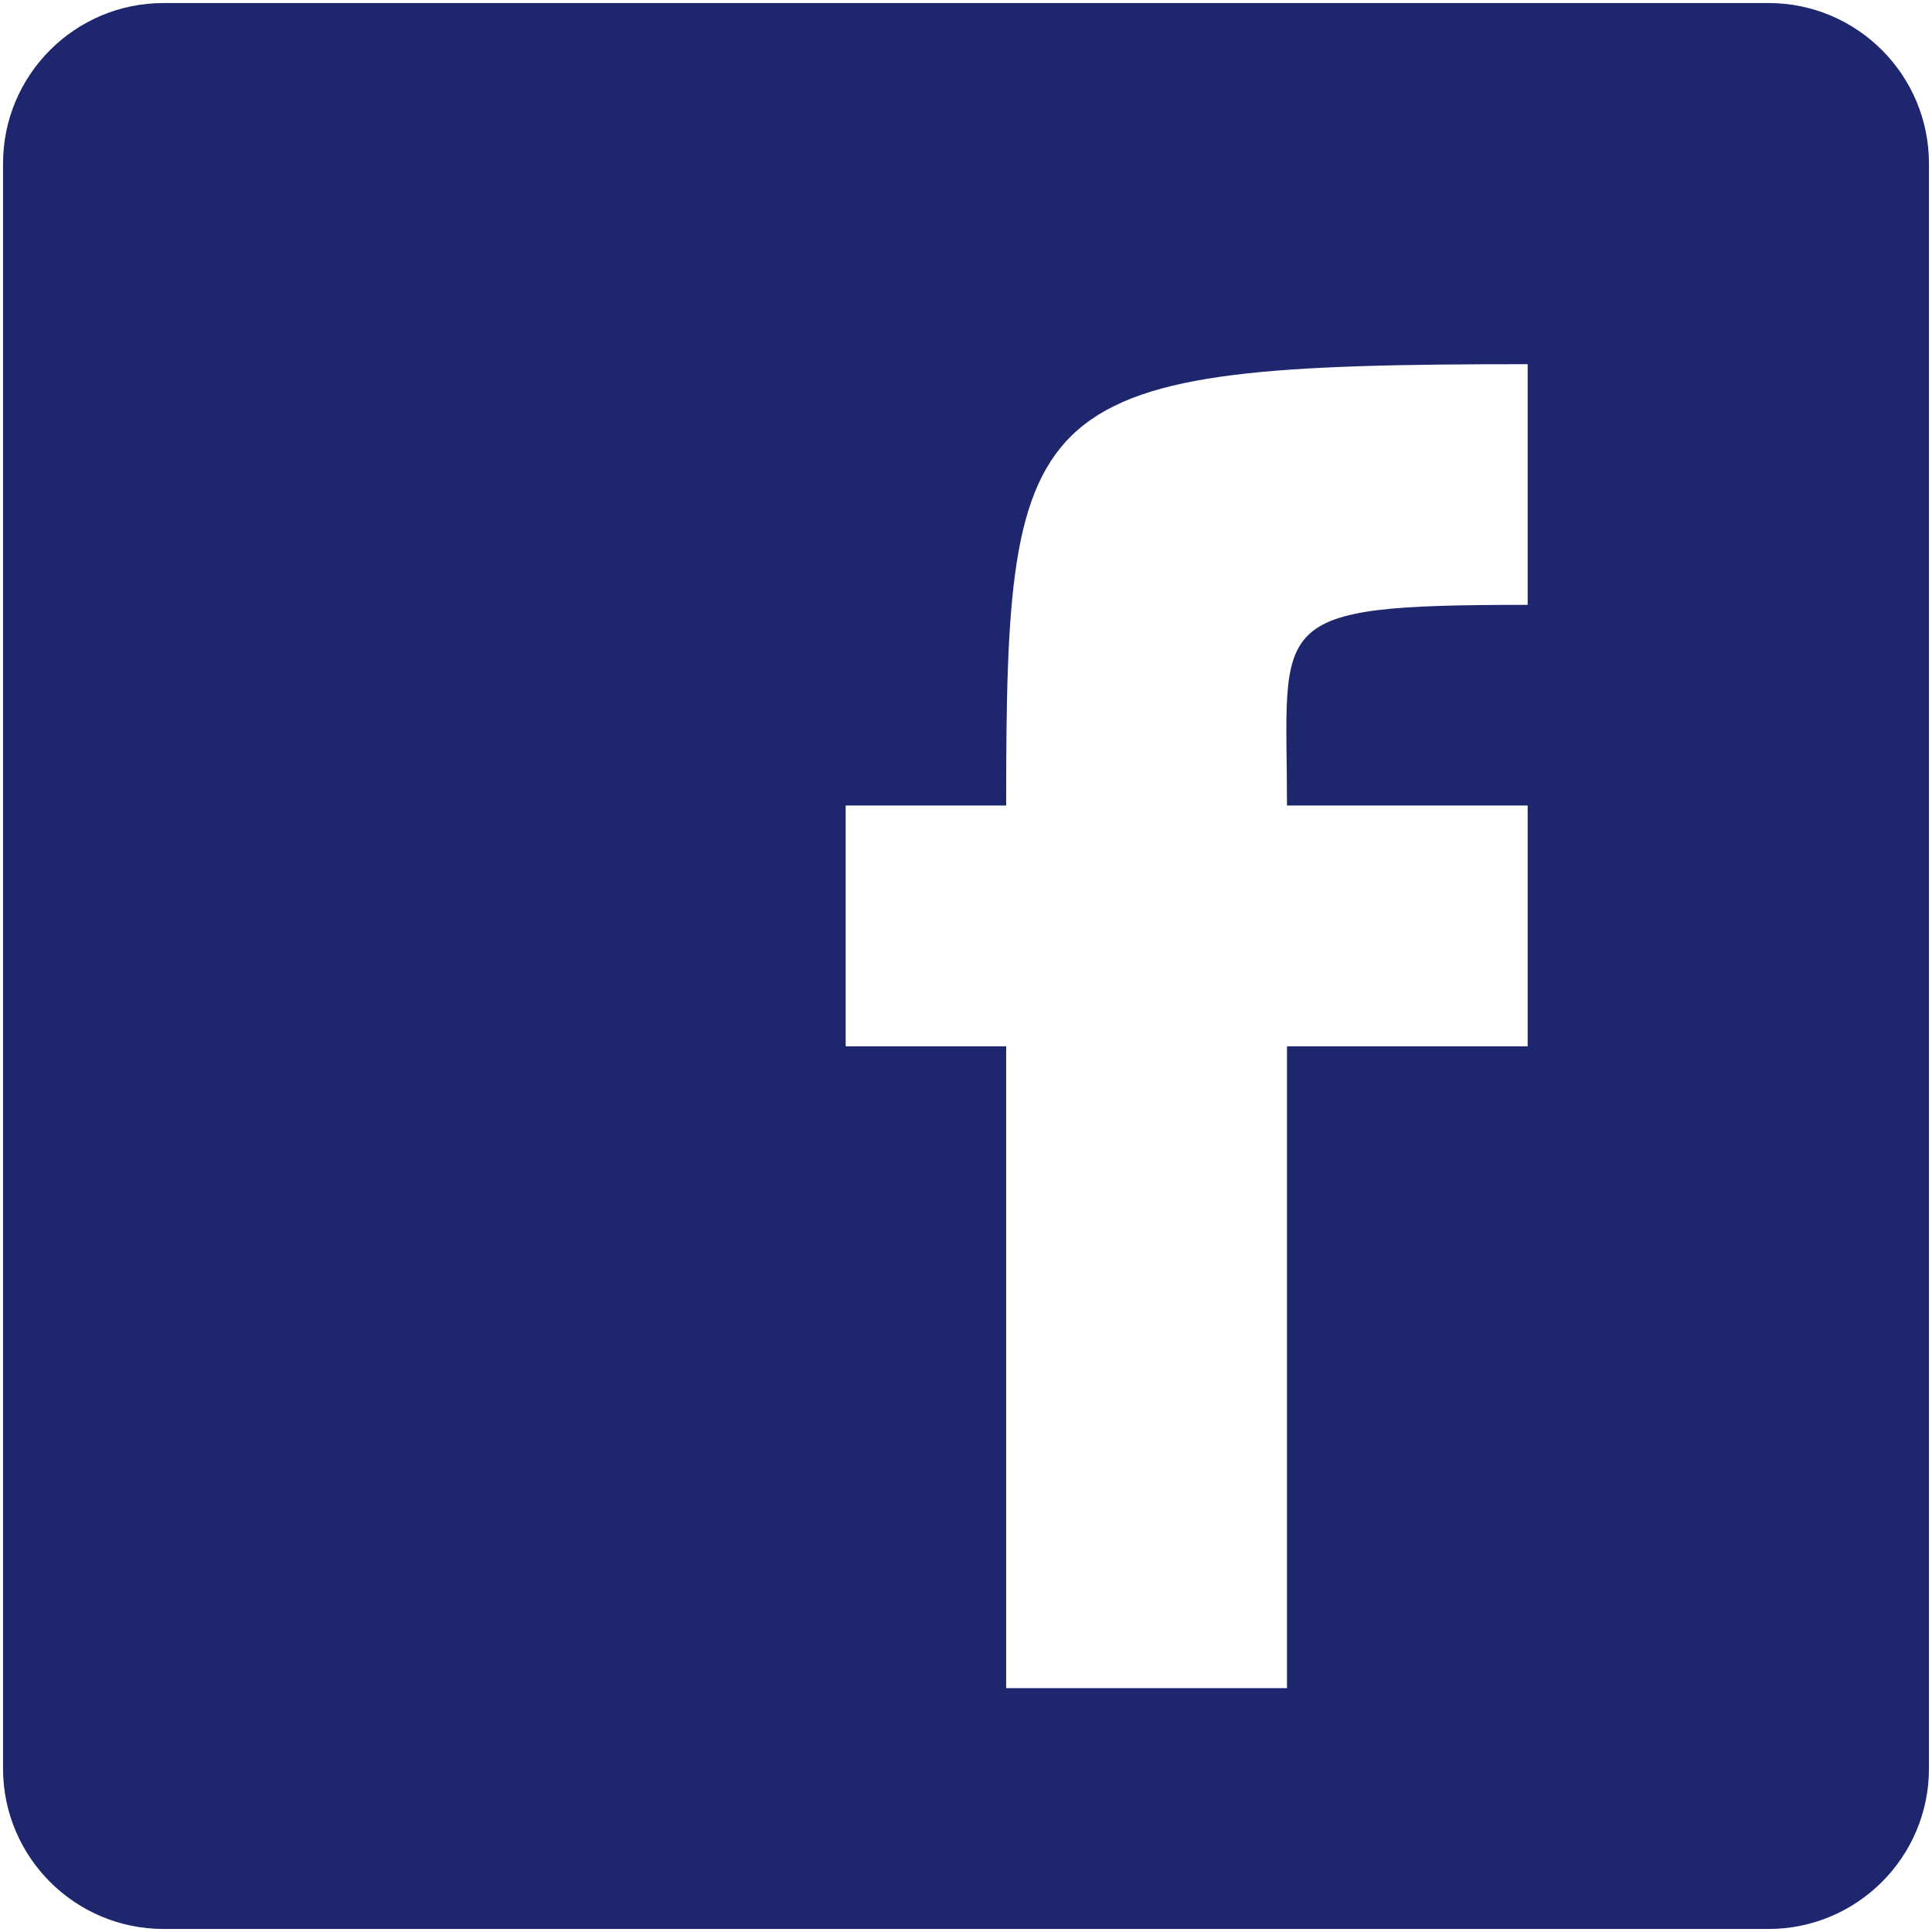
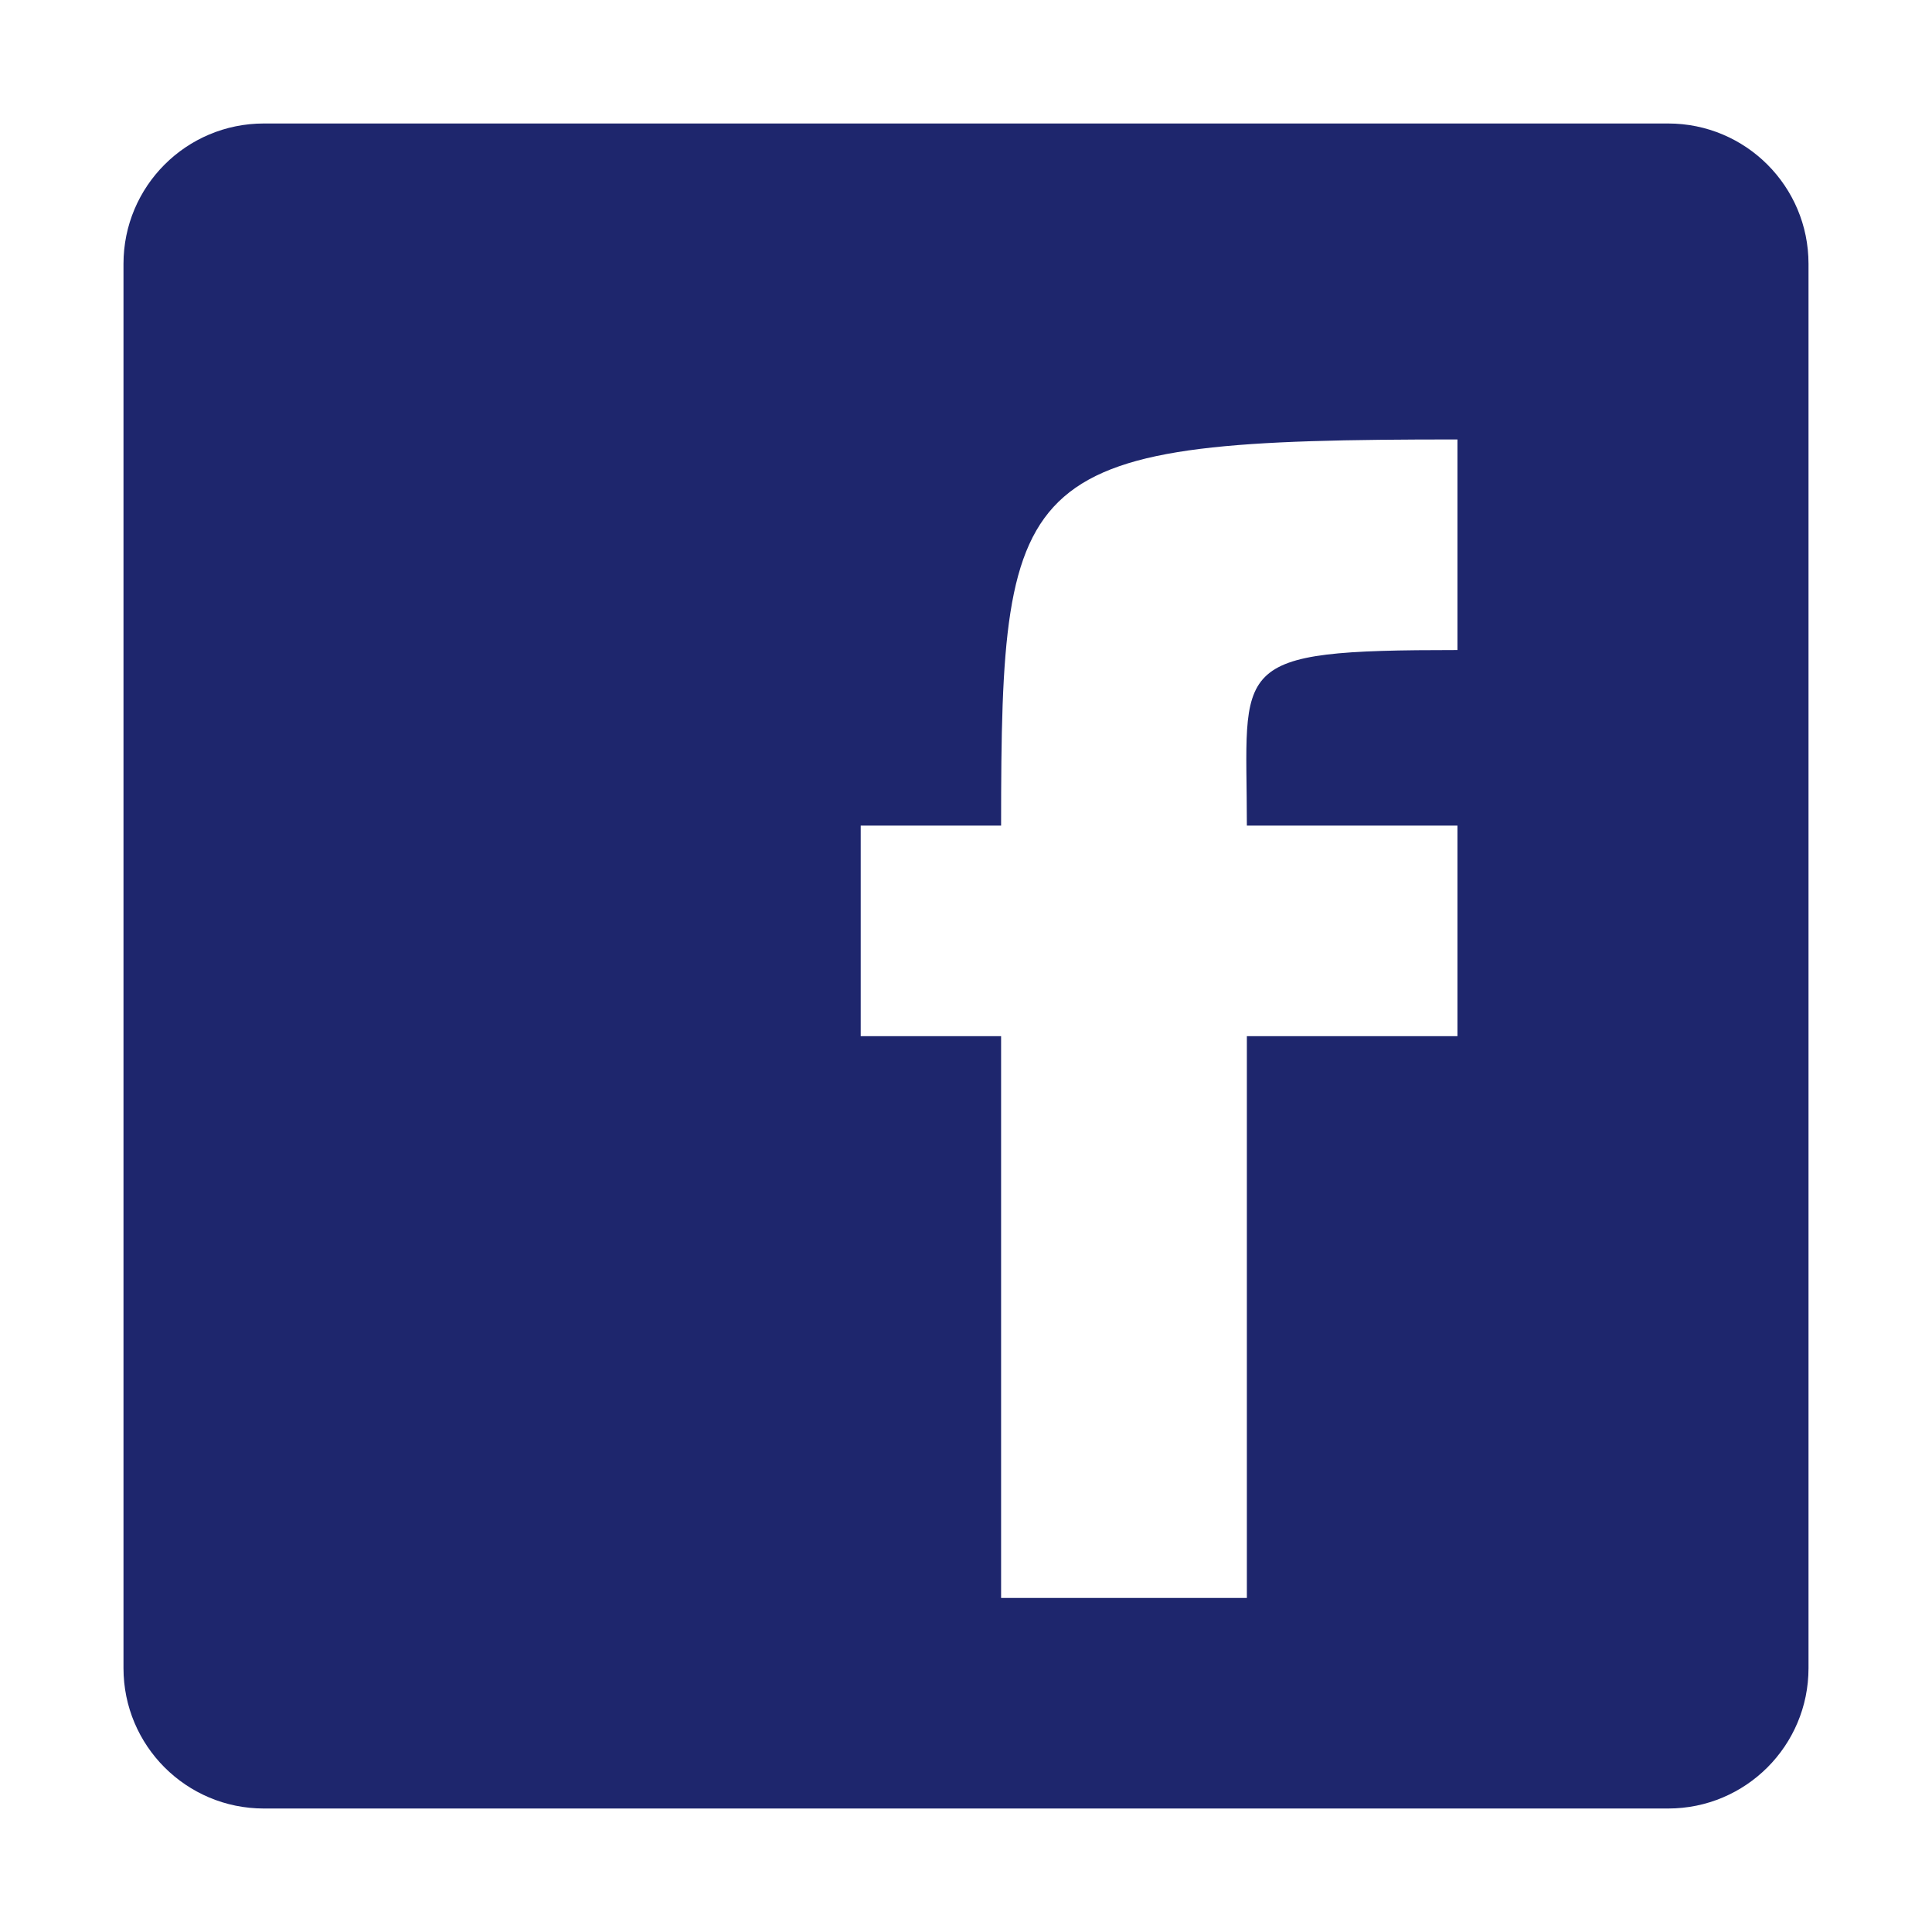
- <svg xmlns="http://www.w3.org/2000/svg" width="14" height="14" viewBox="0 0 14 14" fill="none">
-   <path fill-rule="evenodd" clip-rule="evenodd" d="M0.022 12.815C0.022 13.457 0.543 13.978 1.185 13.978H12.815C13.457 13.978 13.978 13.457 13.978 12.815V1.185C13.978 0.543 13.457 0.022 12.815 0.022H1.185C0.543 0.022 0.022 0.543 0.022 1.185V12.815H0.022ZM7.291 12.233V7.582H6.128V5.837H7.291C7.291 2.84 7.419 2.639 11.07 2.639V4.383C9.146 4.383 9.326 4.491 9.326 5.837H11.07V7.582H9.326V12.233H7.291V12.233Z" fill="#1E266D" />
+ <svg xmlns="http://www.w3.org/2000/svg" width="24" height="24" viewBox="0 0 24 24" fill="none">
+   <path fill-rule="evenodd" clip-rule="evenodd" d="M1.534 20.722C1.534 21.686 2.314 22.466 3.278 22.466H20.722C21.686 22.466 22.466 21.686 22.466 20.722V3.278C22.466 2.314 21.686 1.534 20.722 1.534H3.278C2.314 1.534 1.534 2.314 1.534 3.278V20.722H1.534ZM12.436 19.85V12.872H10.692V10.256H12.436C12.436 5.759 12.628 5.459 18.105 5.459V8.075C15.218 8.075 15.489 8.237 15.489 10.256H18.105V12.872H15.489V19.85H12.436V19.85Z" fill="#1E266D" />
</svg>
